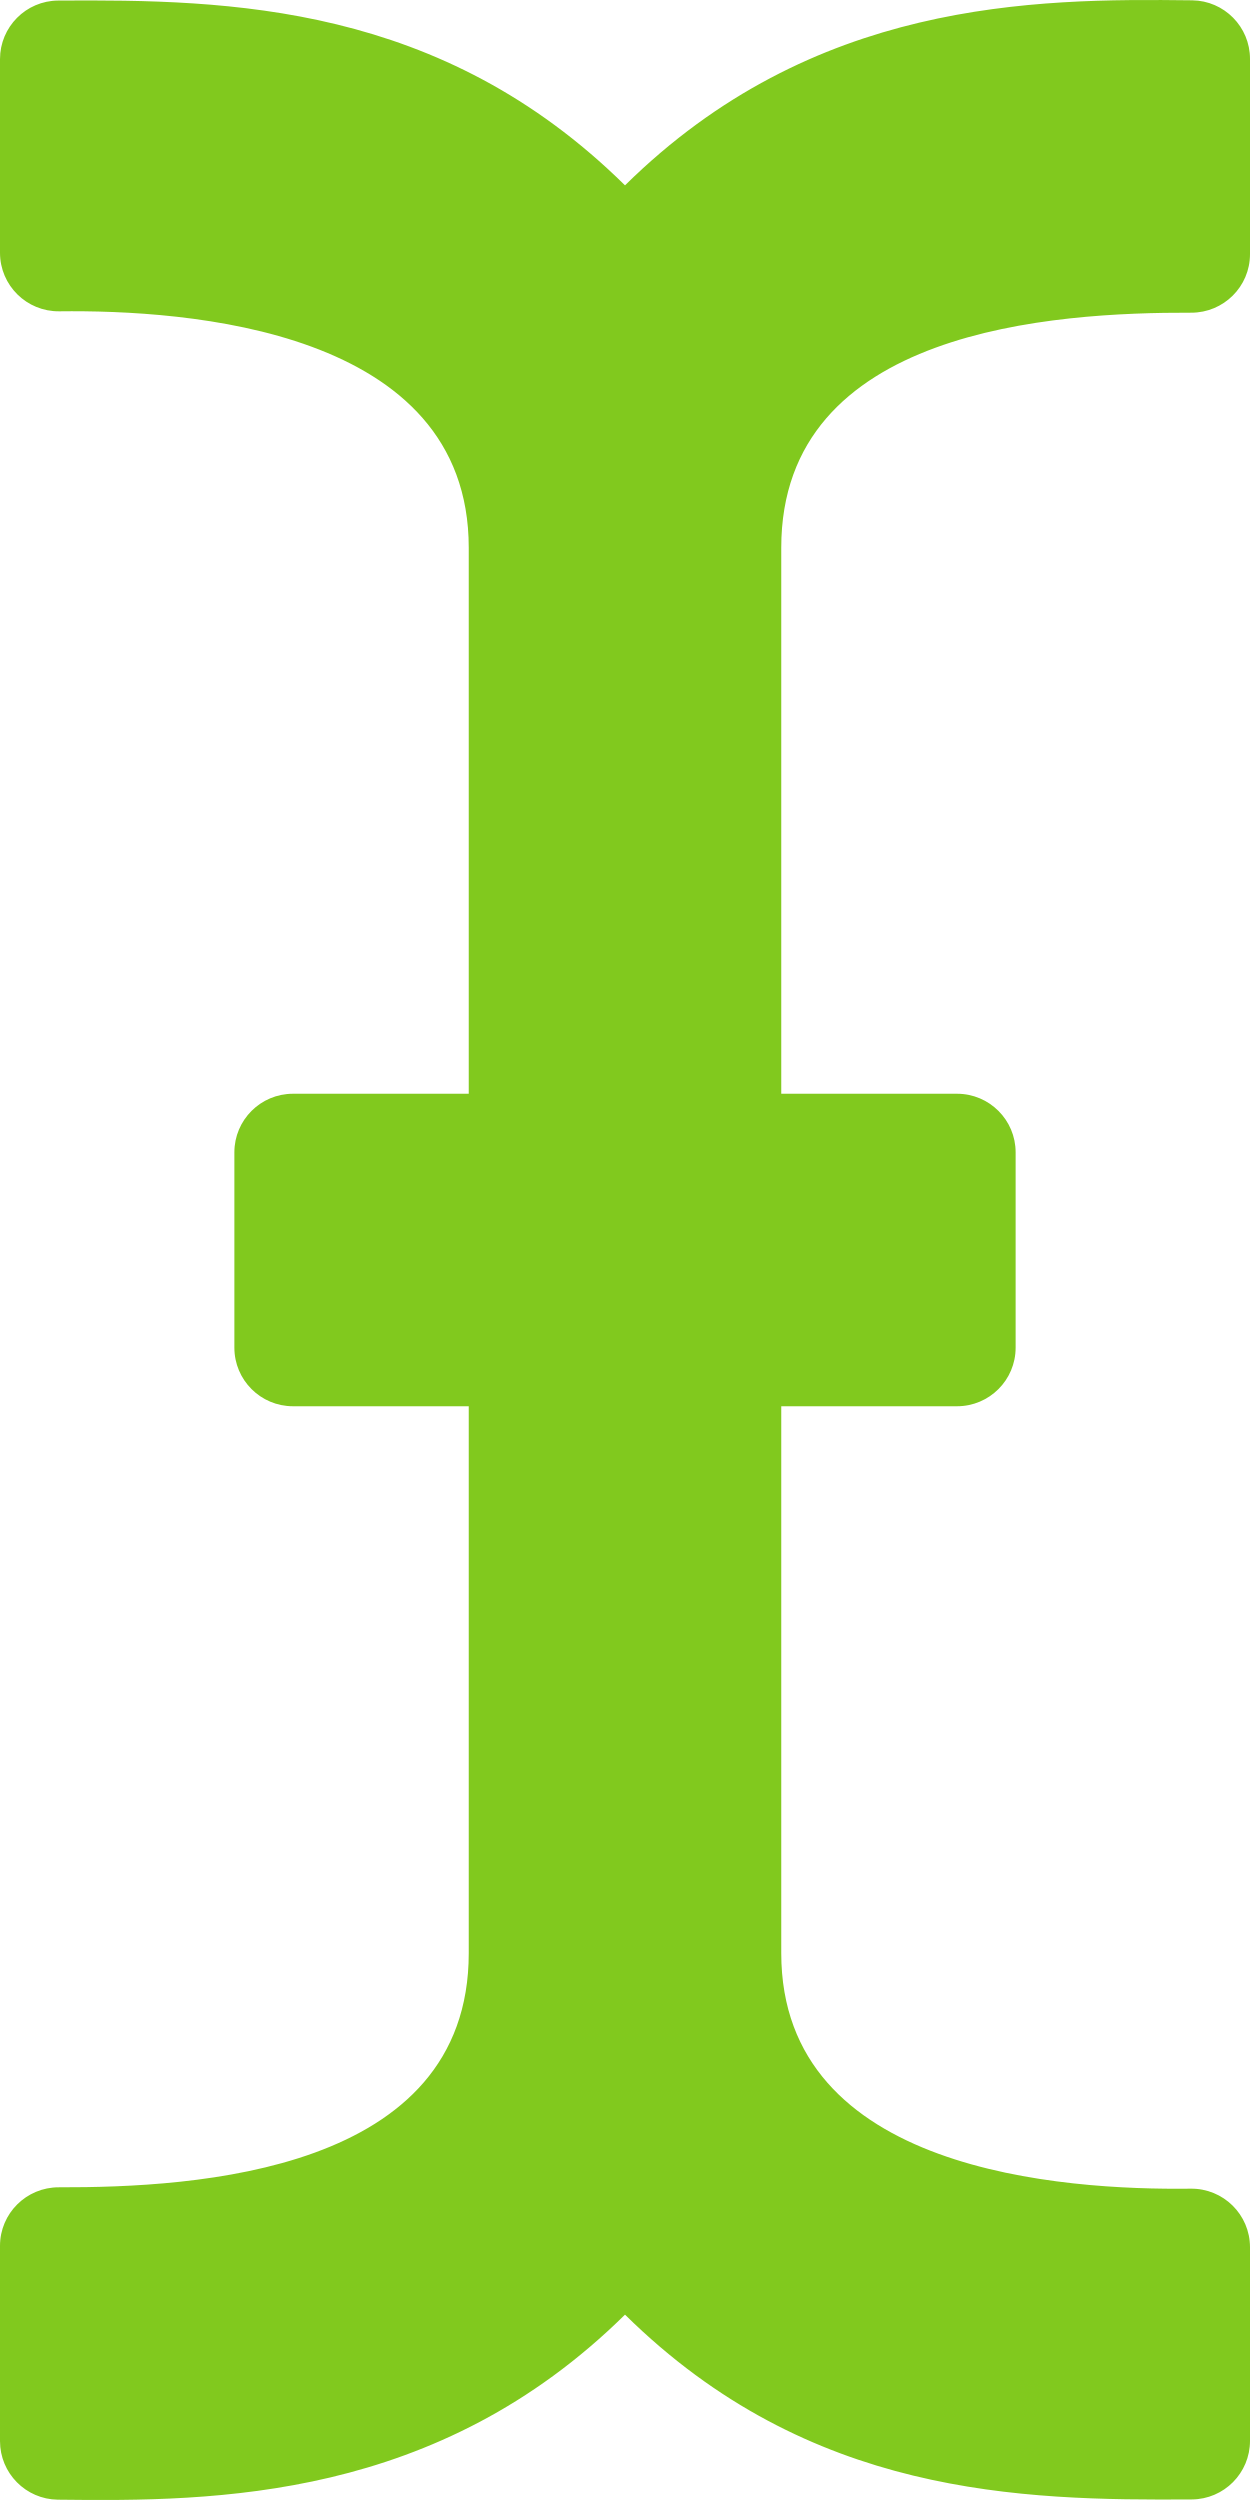
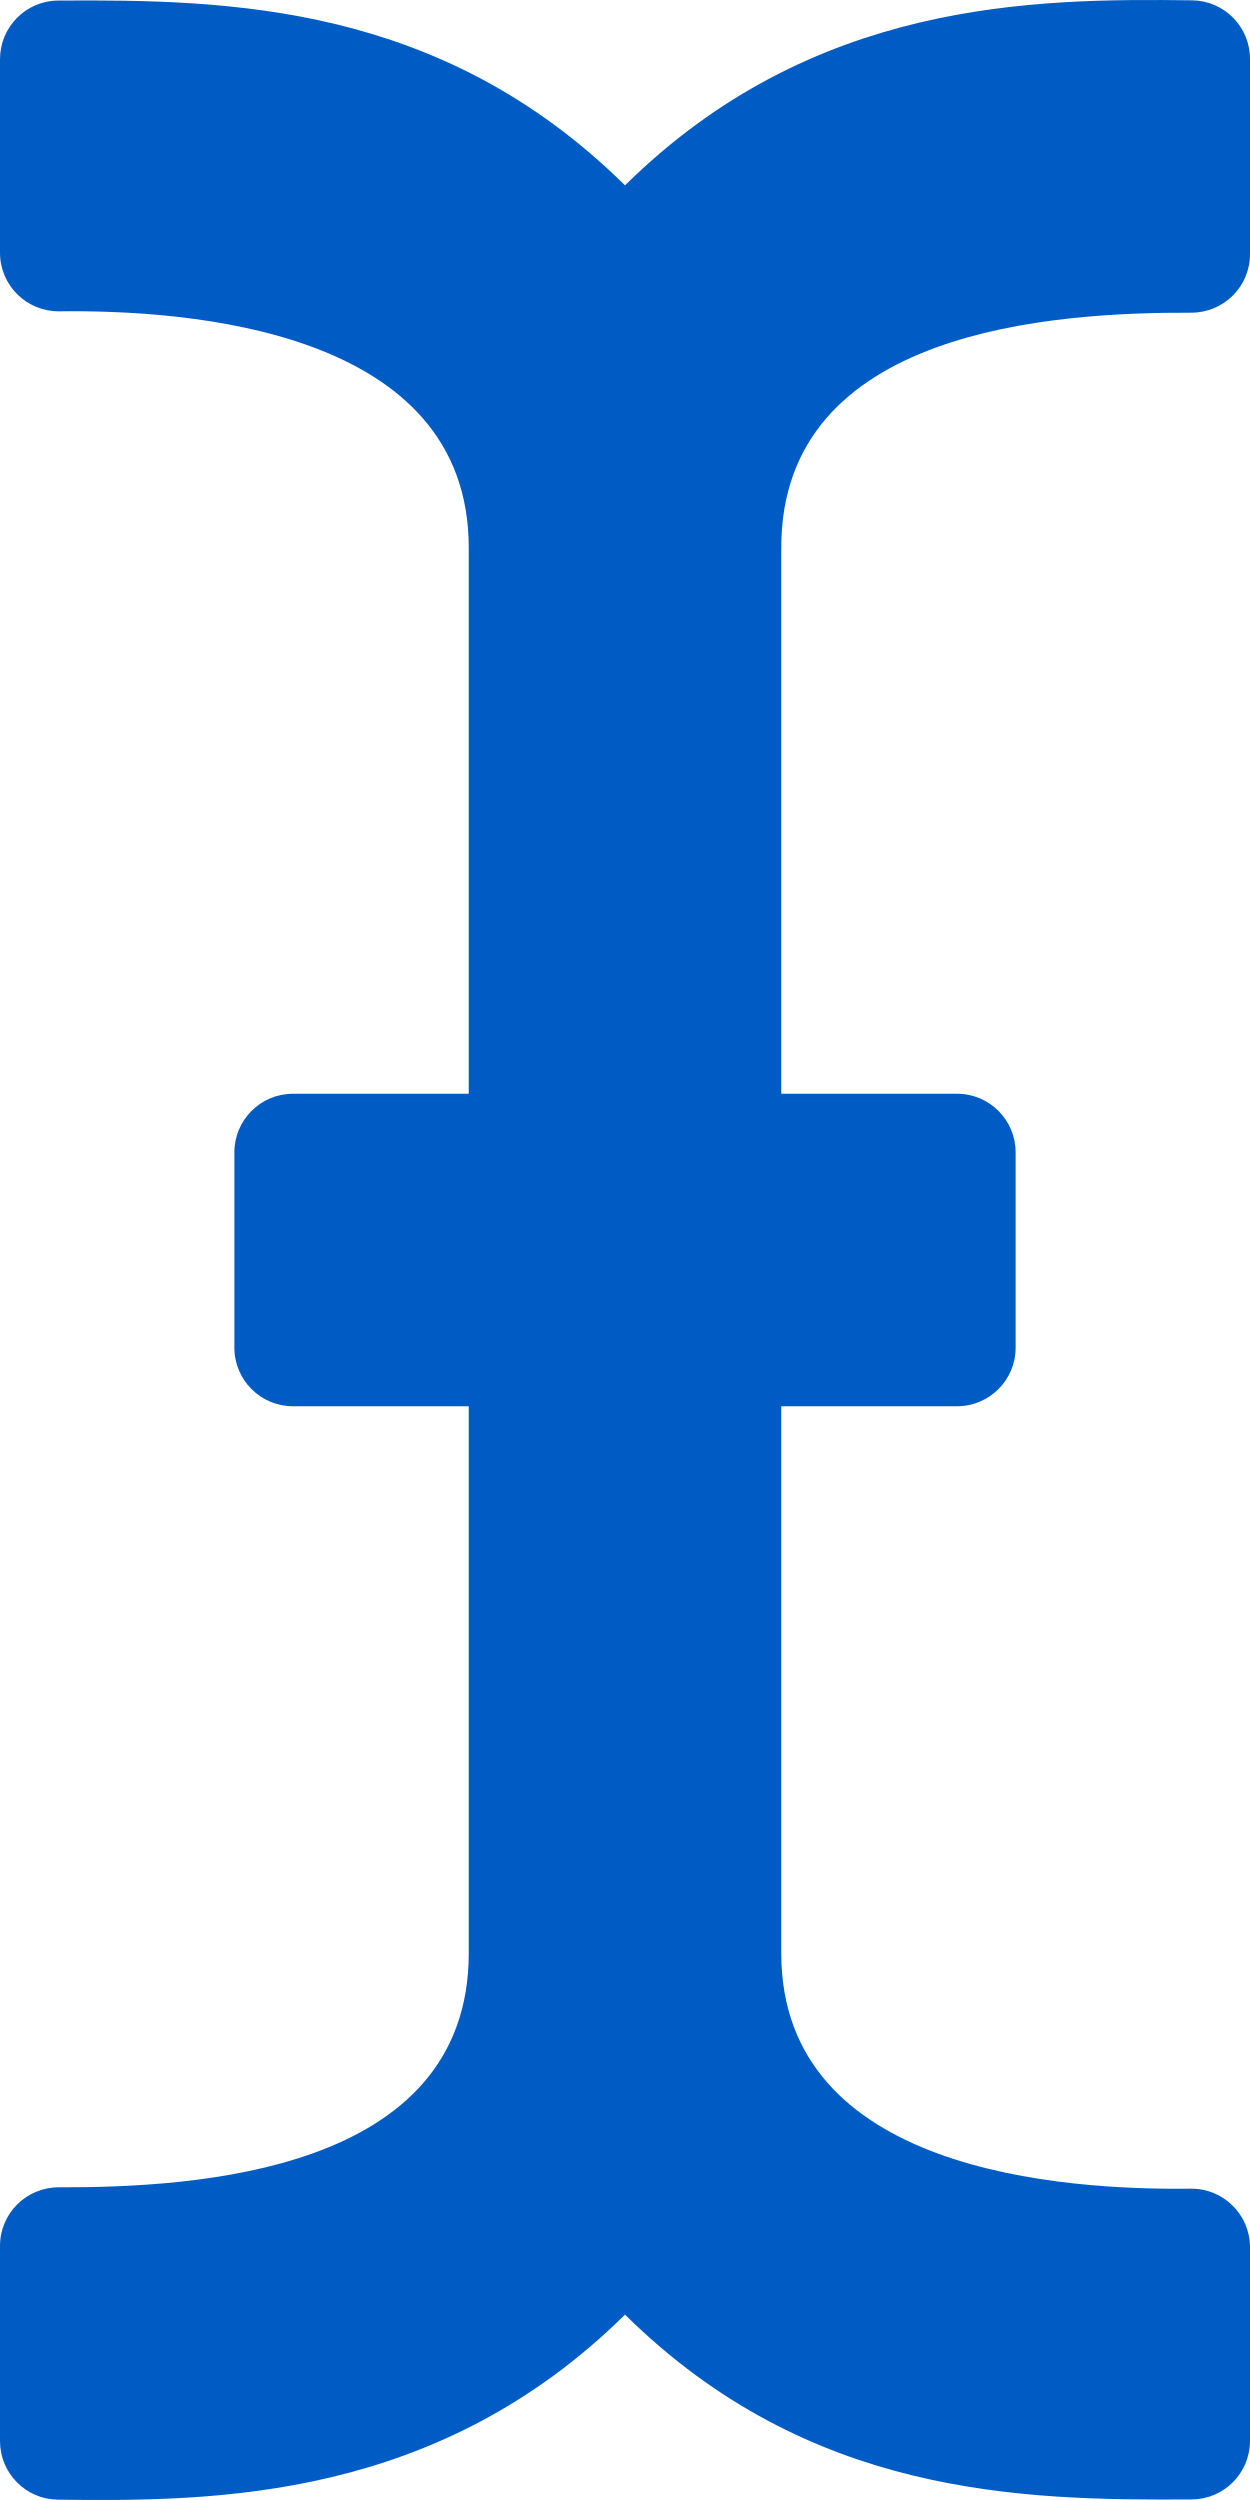
<svg xmlns="http://www.w3.org/2000/svg" viewBox="0 0 256 512">
-   <path fill="#81c91e" d="M256 52.048V12.065C256 5.496 250.726.148 244.158.066 211.621-.344 166.469.011 128 37.959 90.266.736 46.979-.114 11.913.114 5.318.157 0 5.519 0 12.114v39.645c0 6.687 5.458 12.078 12.145 11.998C38.111 63.447 96 67.243 96 112.182V224H60c-6.627 0-12 5.373-12 12v40c0 6.627 5.373 12 12 12h36v112c0 44.932-56.075 48.031-83.95 47.959C5.404 447.942 0 453.306 0 459.952v39.983c0 6.569 5.274 11.917 11.842 11.999 32.537.409 77.689.054 116.158-37.894 37.734 37.223 81.021 38.073 116.087 37.845 6.595-.043 11.913-5.405 11.913-12V460.24c0-6.687-5.458-12.078-12.145-11.998C217.889 448.553 160 444.939 160 400V288h36c6.627 0 12-5.373 12-12v-40c0-6.627-5.373-12-12-12h-36V112.182c0-44.932 56.075-48.213 83.95-48.142 6.646.018 12.05-5.346 12.05-11.992z" />
+   <path fill="rgb(0, 92, 197)" d="M256 52.048V12.065C256 5.496 250.726.148 244.158.066 211.621-.344 166.469.011 128 37.959 90.266.736 46.979-.114 11.913.114 5.318.157 0 5.519 0 12.114v39.645c0 6.687 5.458 12.078 12.145 11.998C38.111 63.447 96 67.243 96 112.182V224H60c-6.627 0-12 5.373-12 12v40c0 6.627 5.373 12 12 12h36v112c0 44.932-56.075 48.031-83.95 47.959C5.404 447.942 0 453.306 0 459.952v39.983c0 6.569 5.274 11.917 11.842 11.999 32.537.409 77.689.054 116.158-37.894 37.734 37.223 81.021 38.073 116.087 37.845 6.595-.043 11.913-5.405 11.913-12V460.24c0-6.687-5.458-12.078-12.145-11.998C217.889 448.553 160 444.939 160 400V288h36c6.627 0 12-5.373 12-12v-40c0-6.627-5.373-12-12-12h-36V112.182c0-44.932 56.075-48.213 83.95-48.142 6.646.018 12.05-5.346 12.05-11.992z" />
</svg>
